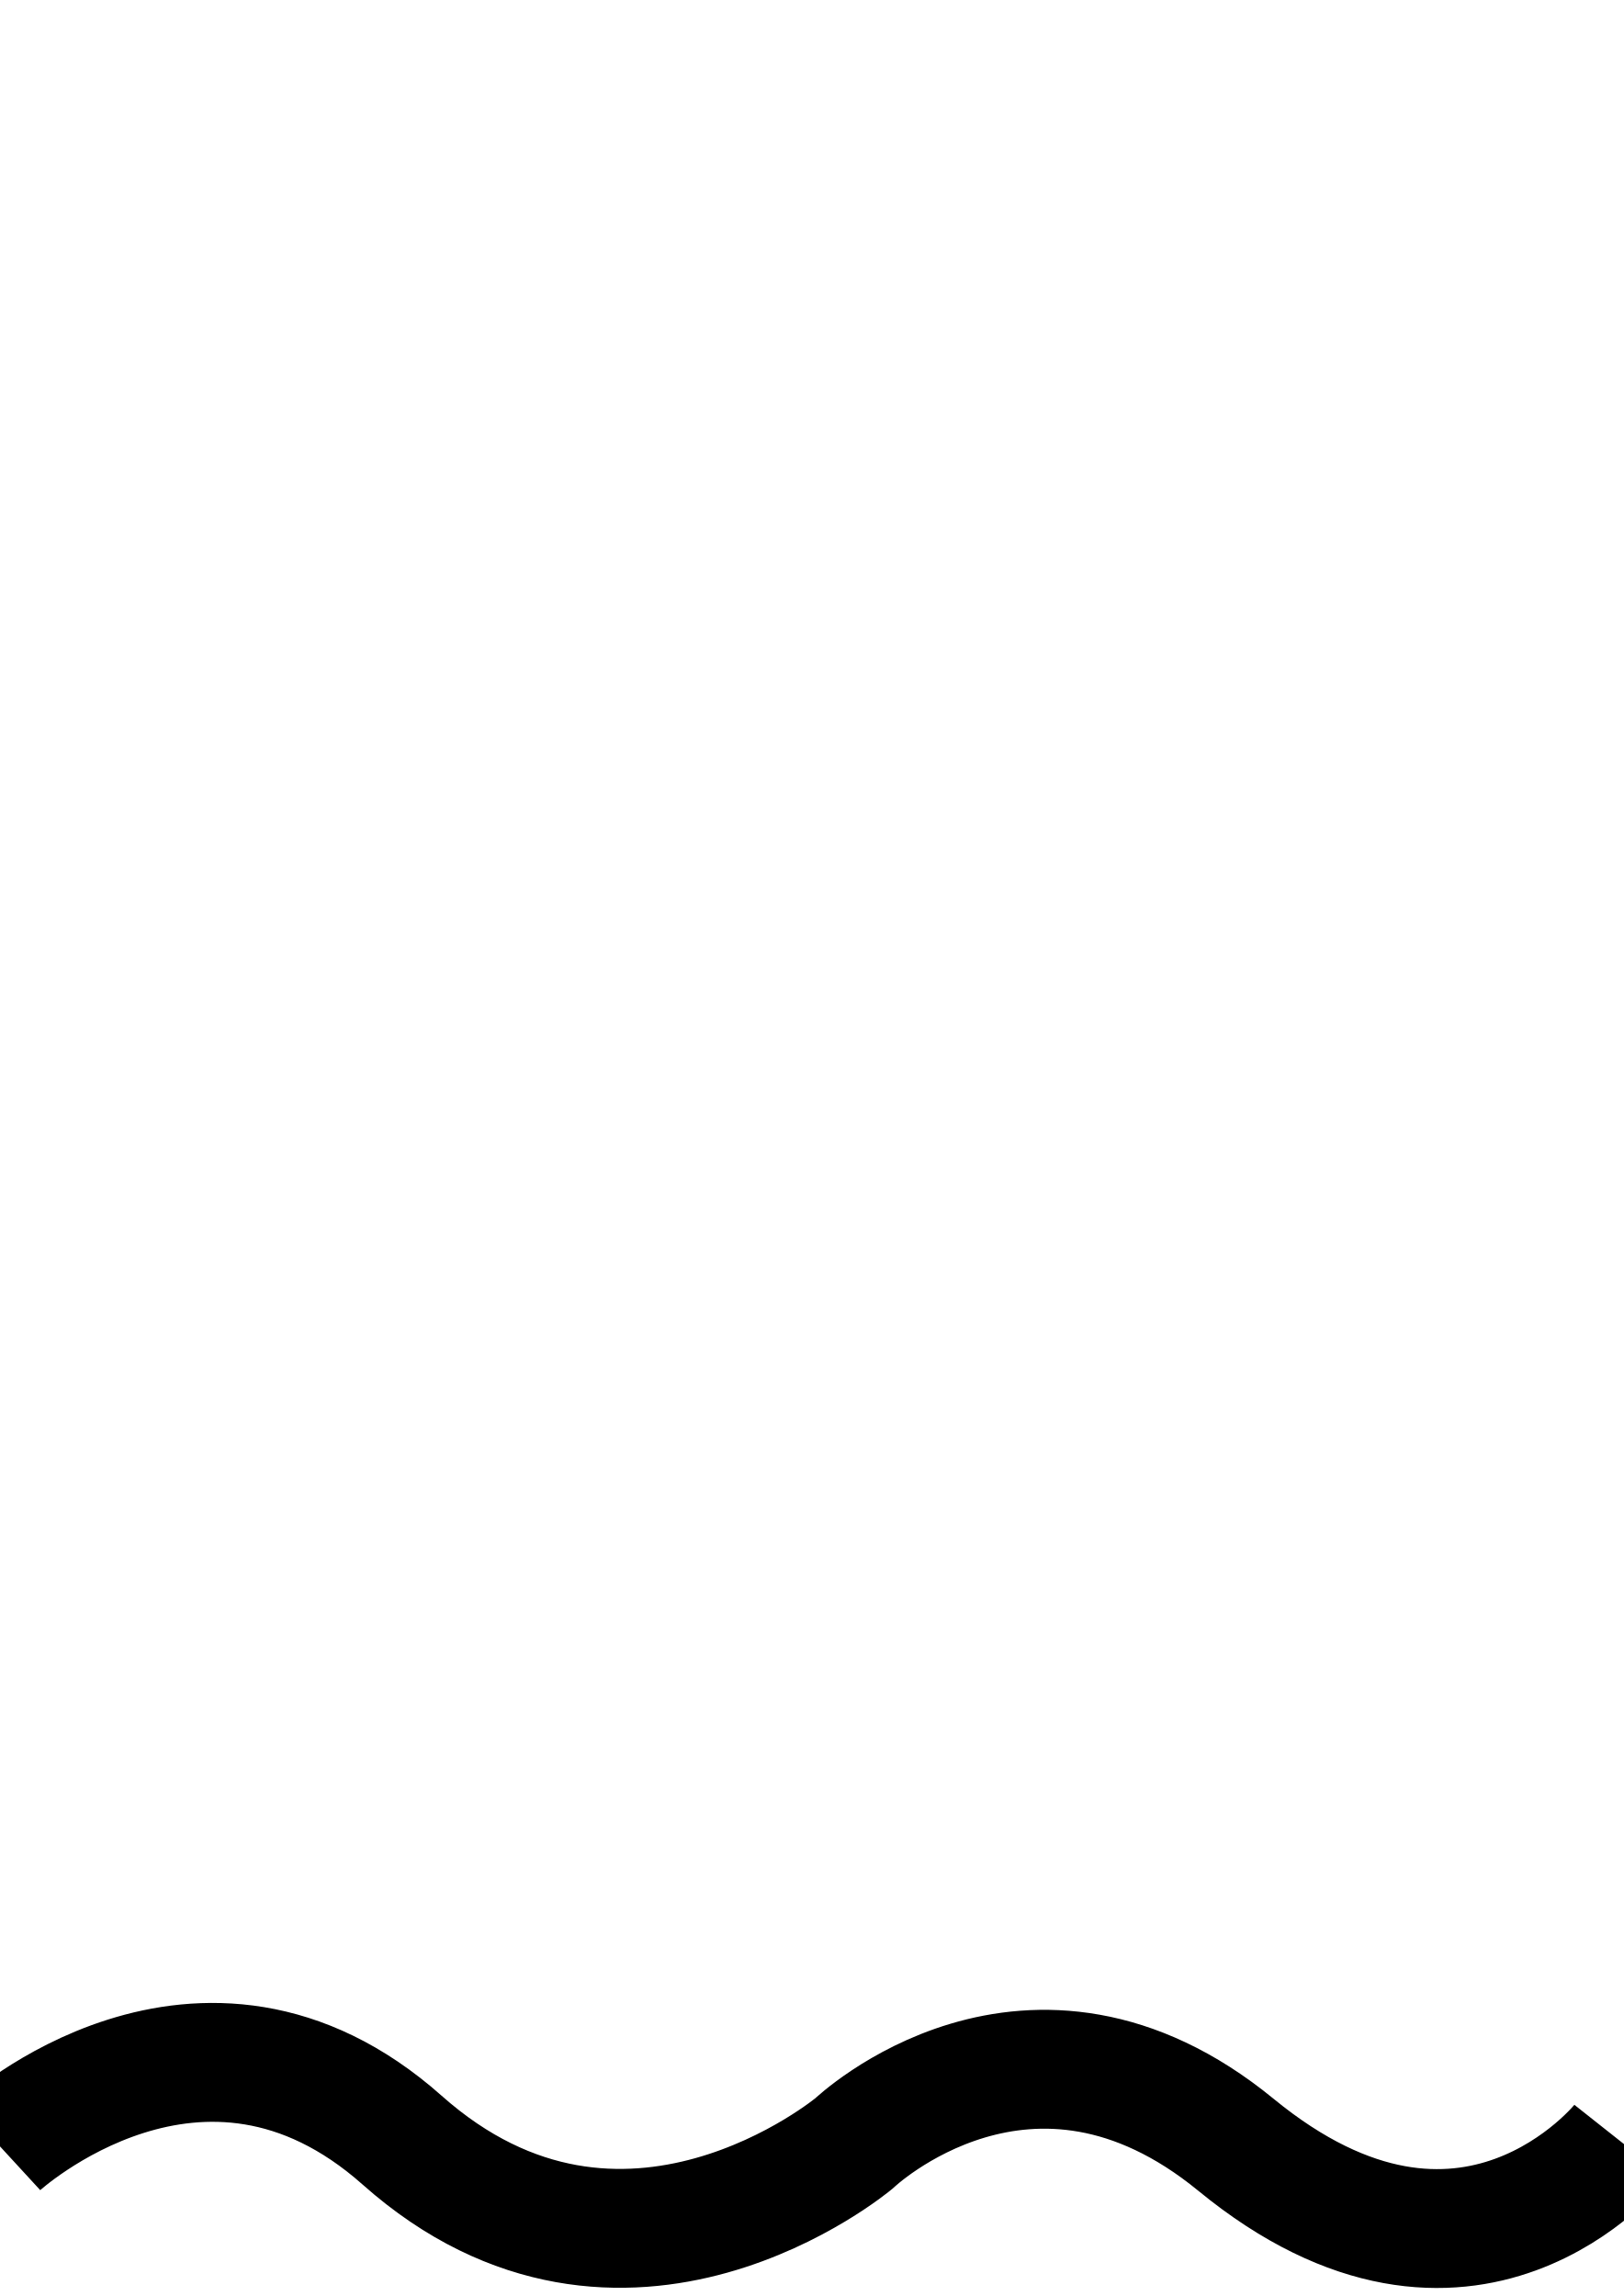
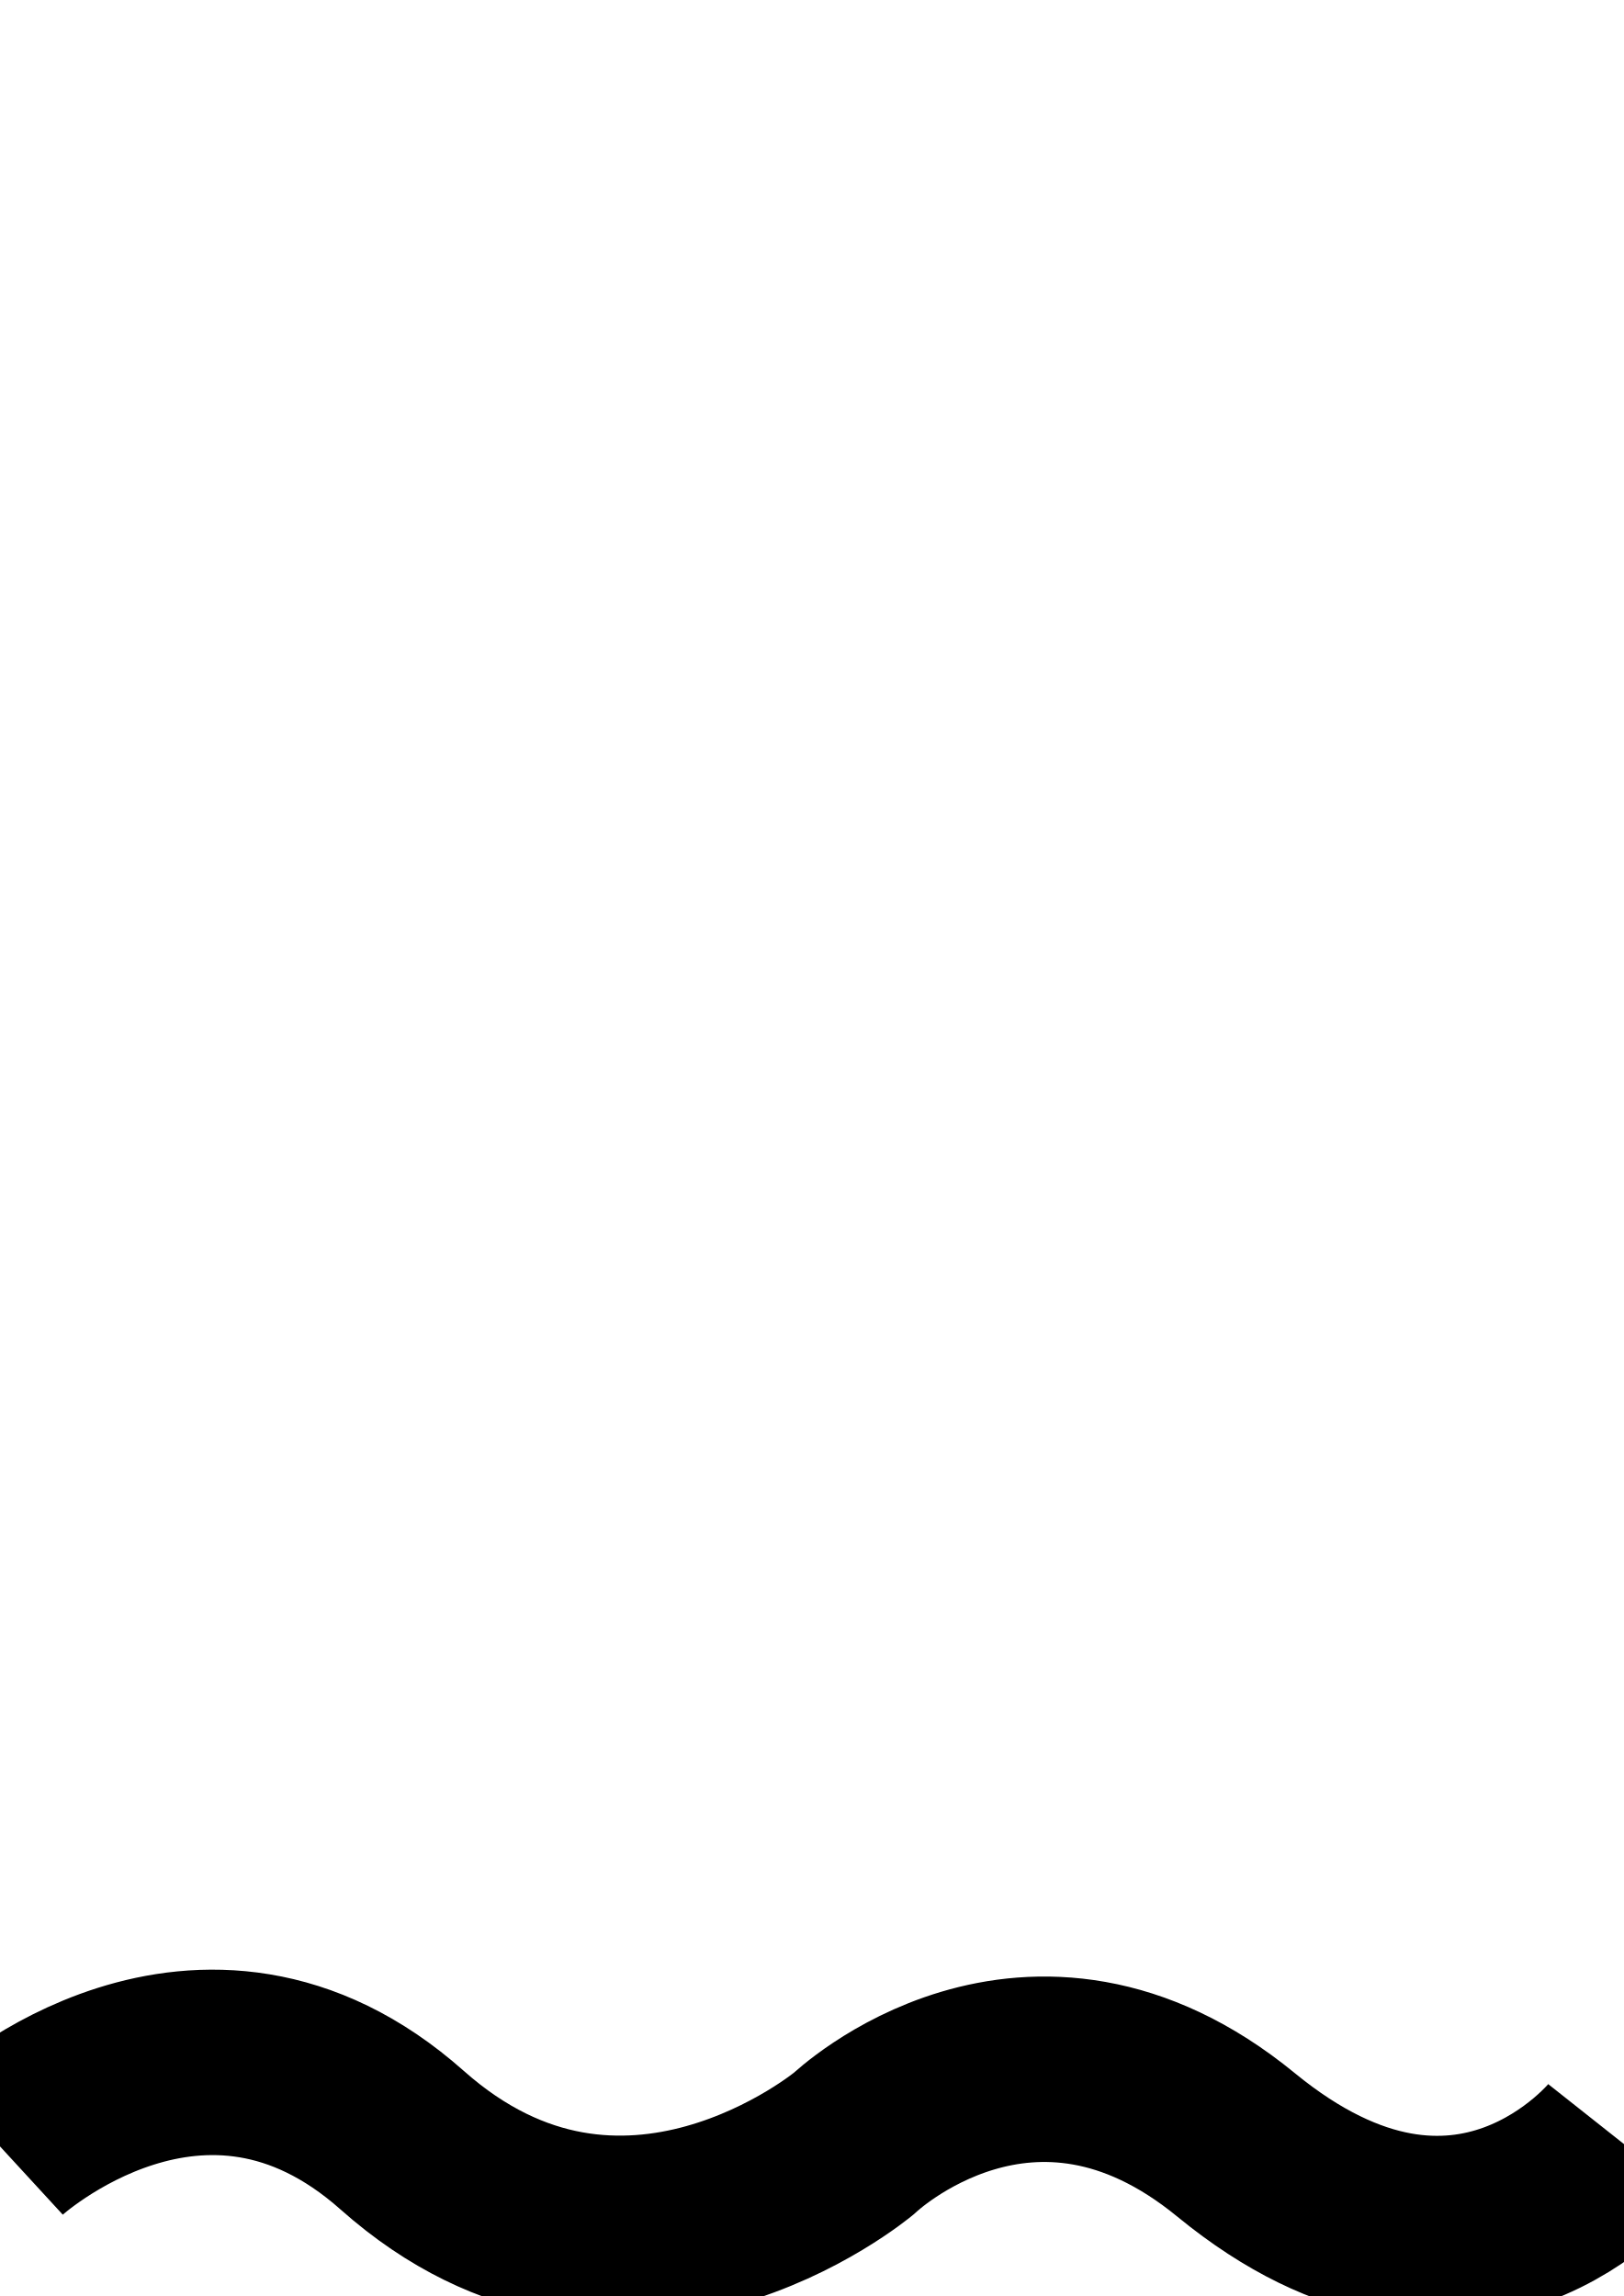
<svg xmlns="http://www.w3.org/2000/svg" width="744.094" height="1052.362" id="svg2" version="1.1">
  <defs id="defs4" />
  <g id="layer1">
-     <path style="fill:none;stroke:#000000;stroke-width:54.484;stroke-linecap:butt;stroke-linejoin:round;stroke-miterlimit:4;stroke-opacity:1;stroke-dasharray:none;marker-end:none" d="m 1.4285714e-8,983.791 c 0,0 92.134,-84.711 184.286,-2.857 101.451,90.114 207.143,1.429 207.143,1.429 0,0 80.468,-76.807 175,0.714 106.305,87.175 176.429,-1.429 176.429,-1.429" id="path2997" />
+     <path style="fill:none;stroke:#000000;stroke-width:85;stroke-linecap:butt;stroke-linejoin:round;stroke-miterlimit:4;stroke-opacity:1;stroke-dasharray:none;marker-end:none" d="m 1.4285714e-8,983.791 c 0,0 92.134,-84.711 184.286,-2.857 101.451,90.114 207.143,1.429 207.143,1.429 0,0 80.468,-76.807 175,0.714 106.305,87.175 176.429,-1.429 176.429,-1.429" id="path2997" />
  </g>
</svg>
